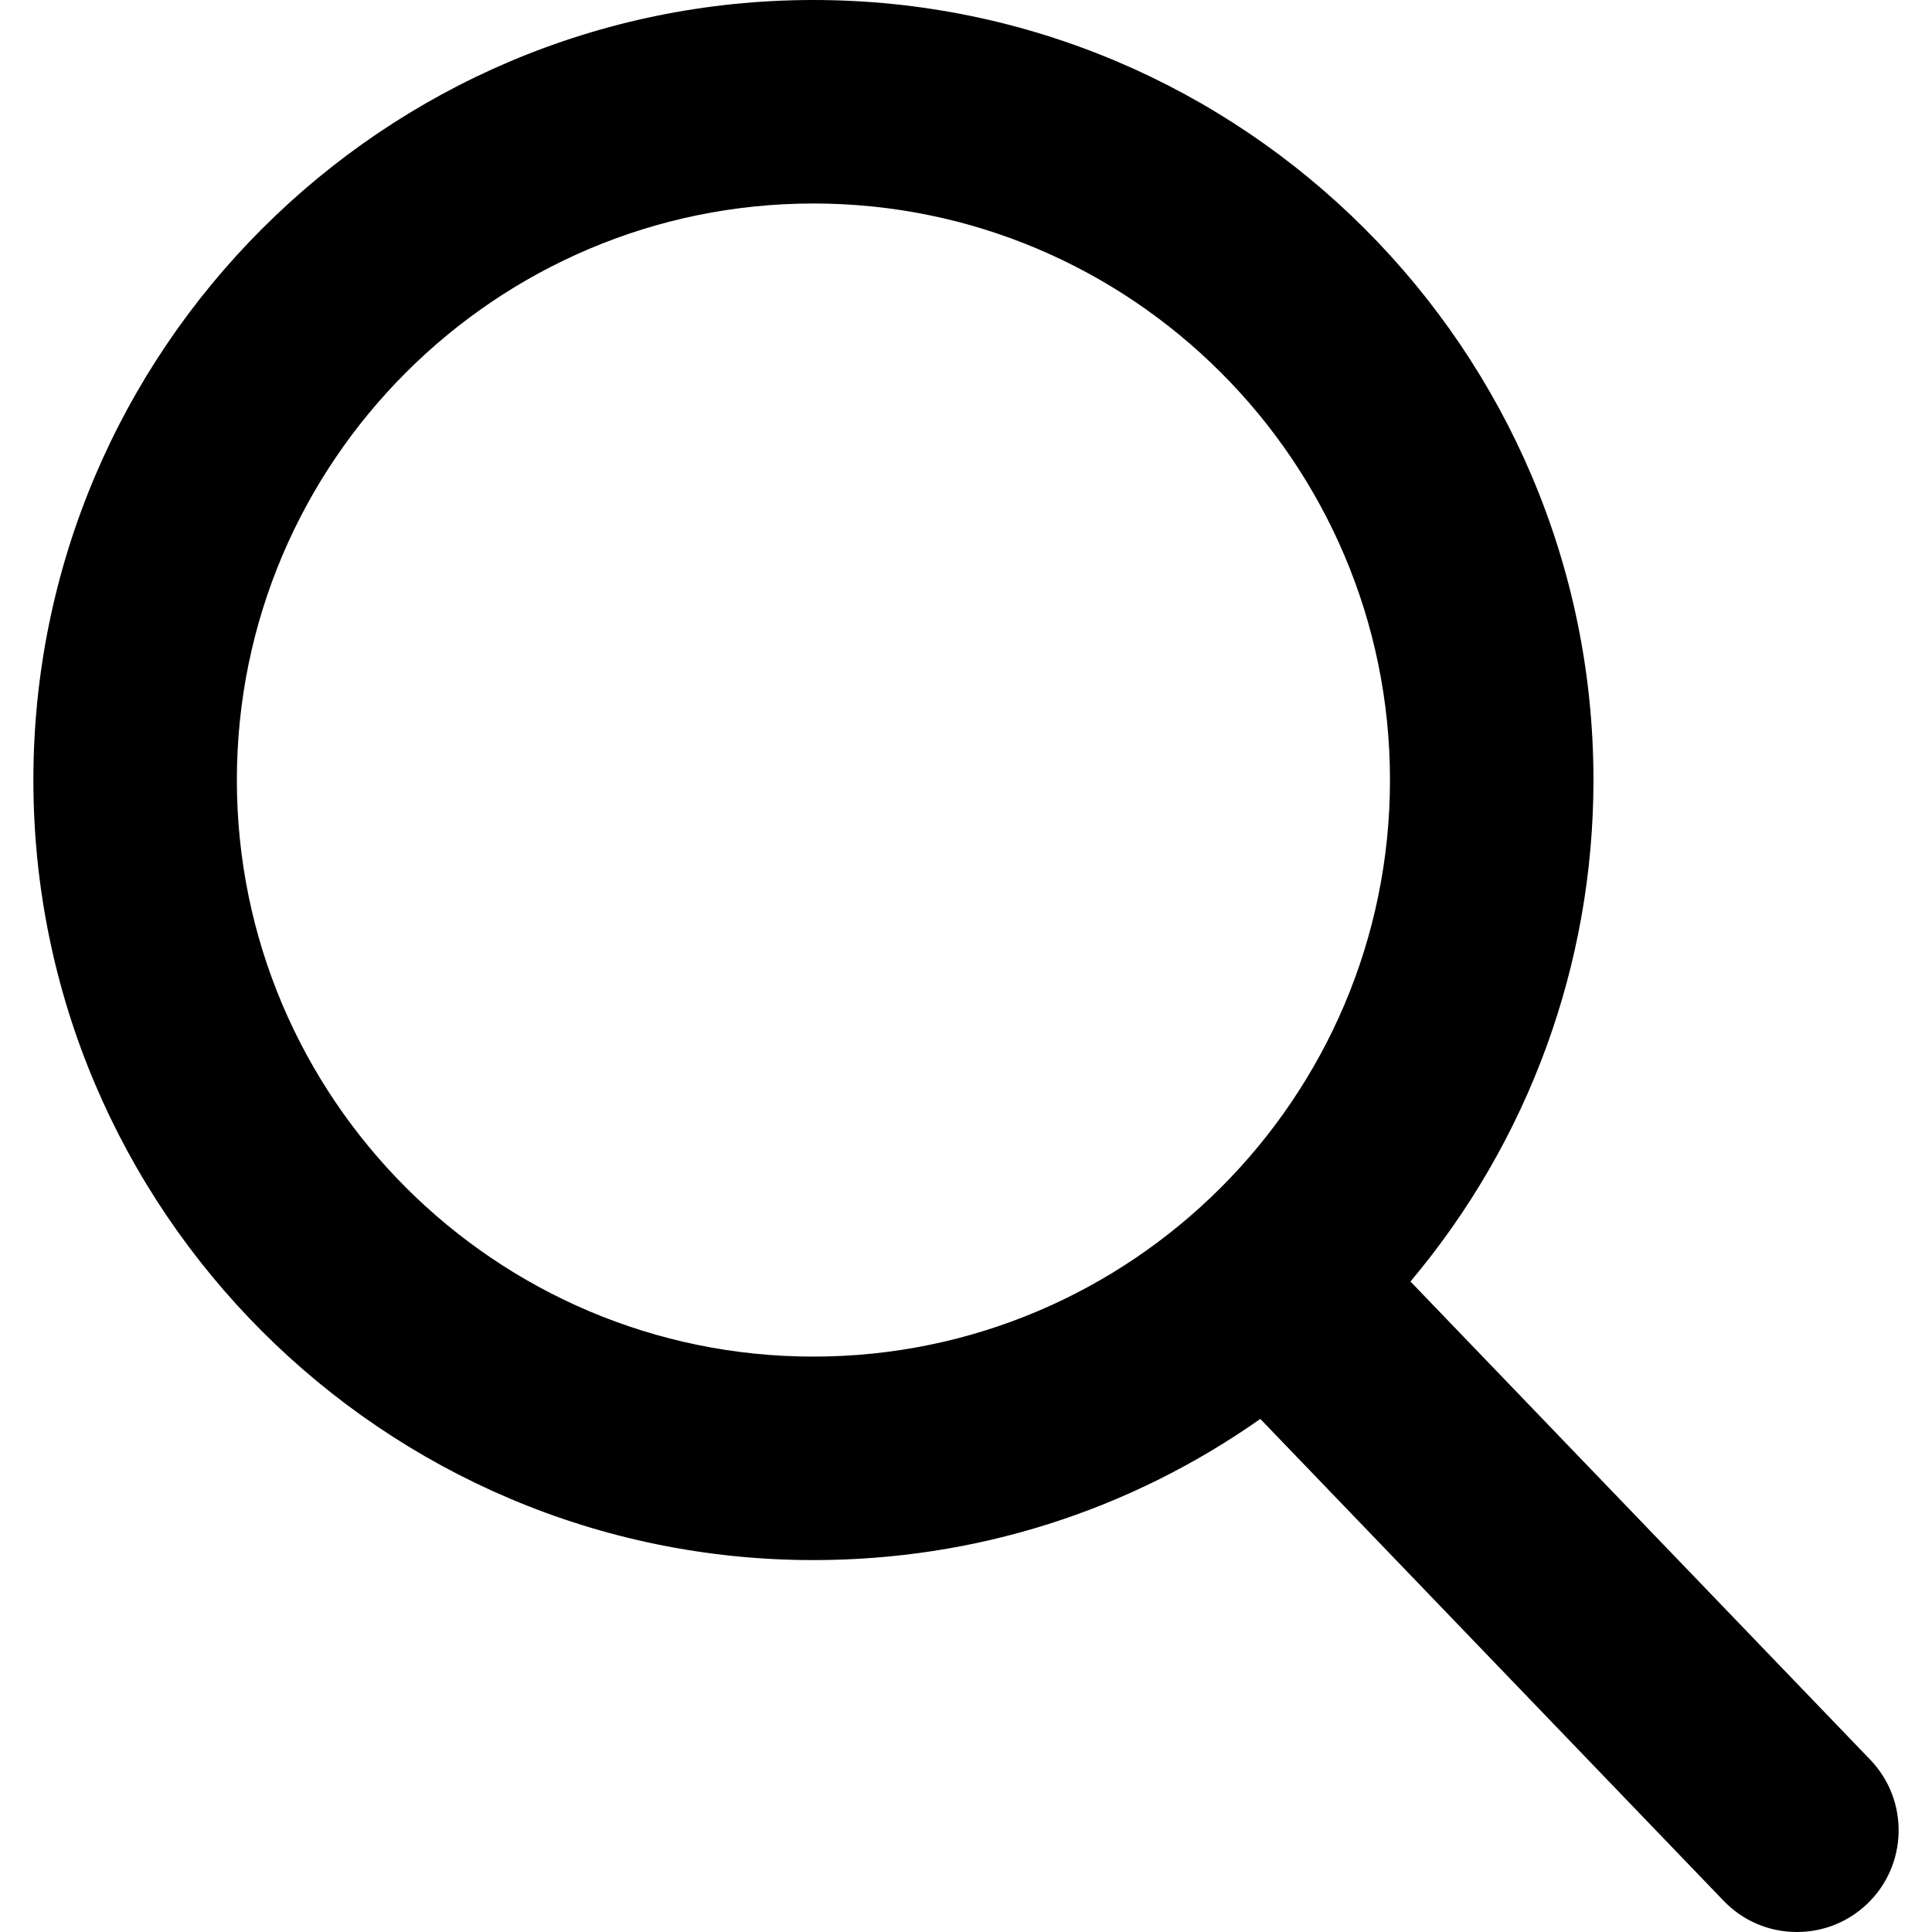
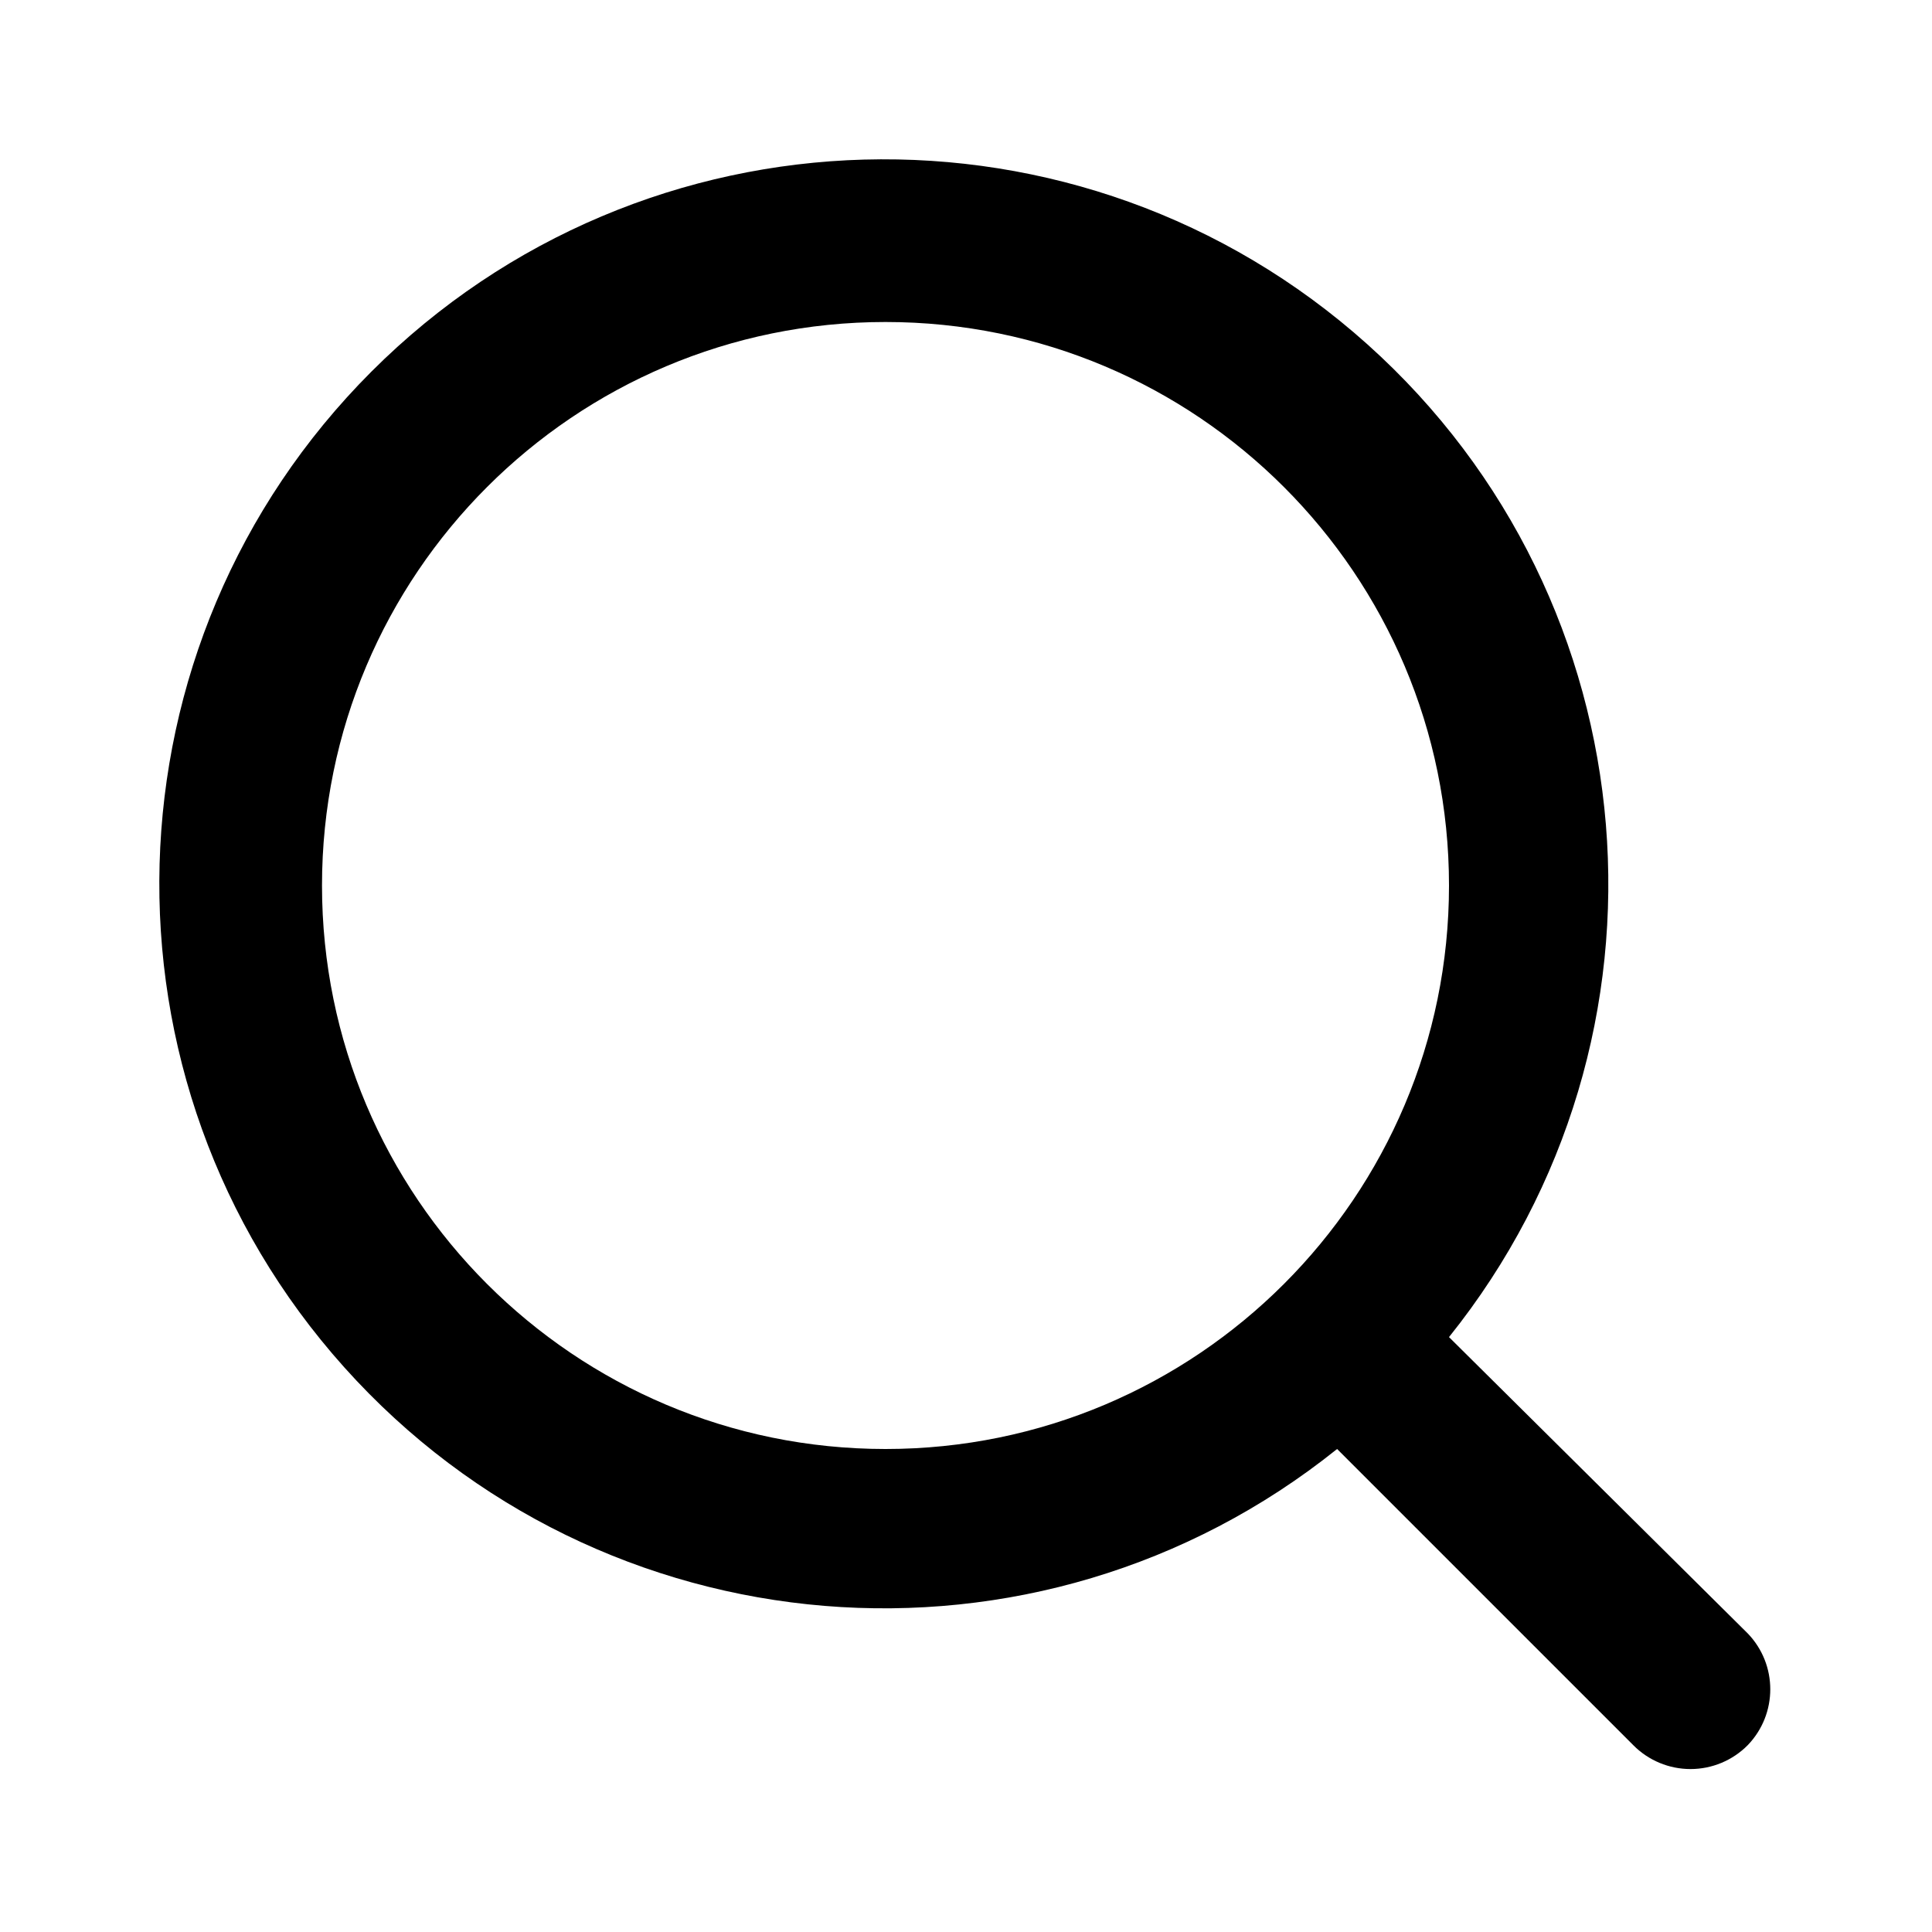
- <svg xmlns="http://www.w3.org/2000/svg" version="1.1" id="Capa_1" x="0px" y="0px" viewBox="0 0 56.966 56.966" style="enable-background:new 0 0 56.966 56.966;" xml:space="preserve">
-   <path d="M55.146,51.887L41.588,37.786c3.486-4.144,5.396-9.358,5.396-14.786c0-12.682-10.318-23-23-23s-23,10.318-23,23  s10.318,23,23,23c4.761,0,9.298-1.436,13.177-4.162l13.661,14.208c0.571,0.593,1.339,0.92,2.162,0.92  c0.779,0,1.518-0.297,2.079-0.837C56.255,54.982,56.293,53.08,55.146,51.887z M23.984,6c9.374,0,17,7.626,17,17s-7.626,17-17,17  s-17-7.626-17-17S14.61,6,23.984,6z" />
-   <g>
- </g>
-   <g>
- </g>
-   <g>
- </g>
-   <g>
- </g>
-   <g>
- </g>
-   <g>
- </g>
-   <g>
- </g>
-   <g>
- </g>
-   <g>
- </g>
-   <g>
- </g>
-   <g>
- </g>
-   <g>
- </g>
-   <g>
- </g>
-   <g>
- </g>
-   <g>
- </g>
+ <svg xmlns="http://www.w3.org/2000/svg" viewBox="0 0 24 24">
+   <path fill="#000000" d="M21.71,20.29,18,16.61A9,9,0,1,0,16.61,18l3.68,3.68a1,1,0,0,0,1.42,0A1,1,0,0,0,21.71,20.29ZM11,18a7,7,0,1,1,7-7A7,7,0,0,1,11,18Z" />
</svg>
